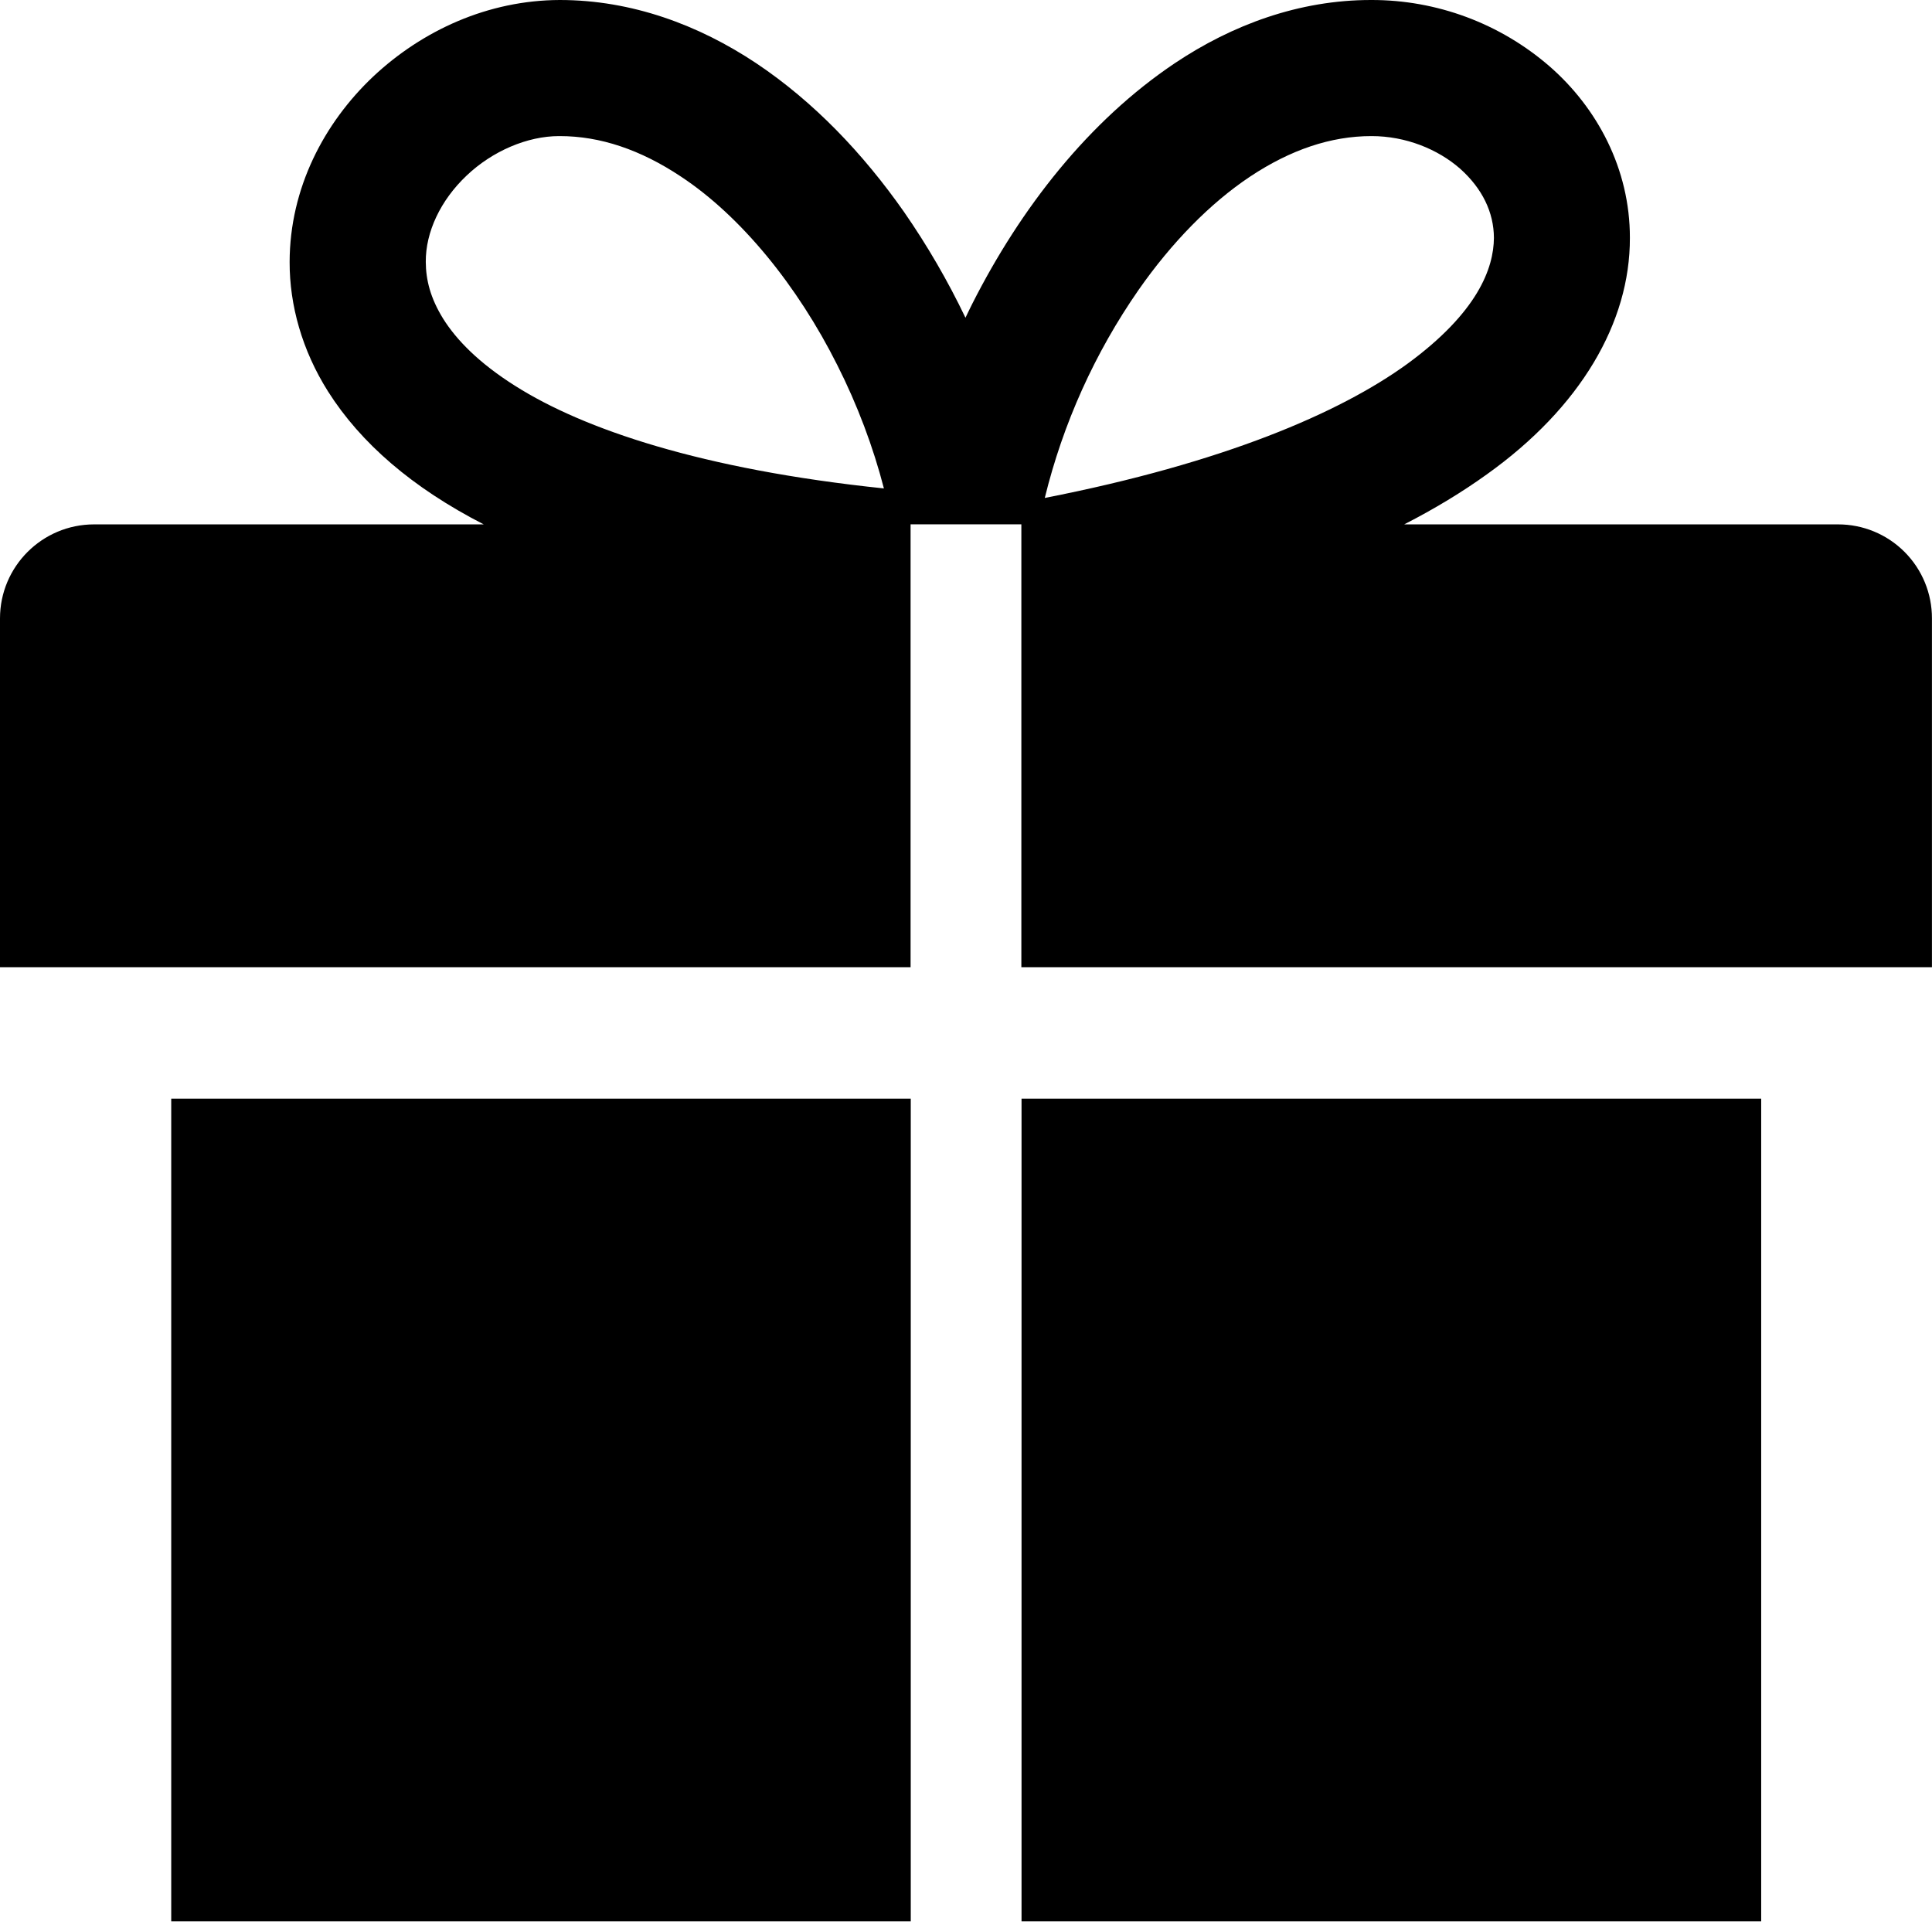
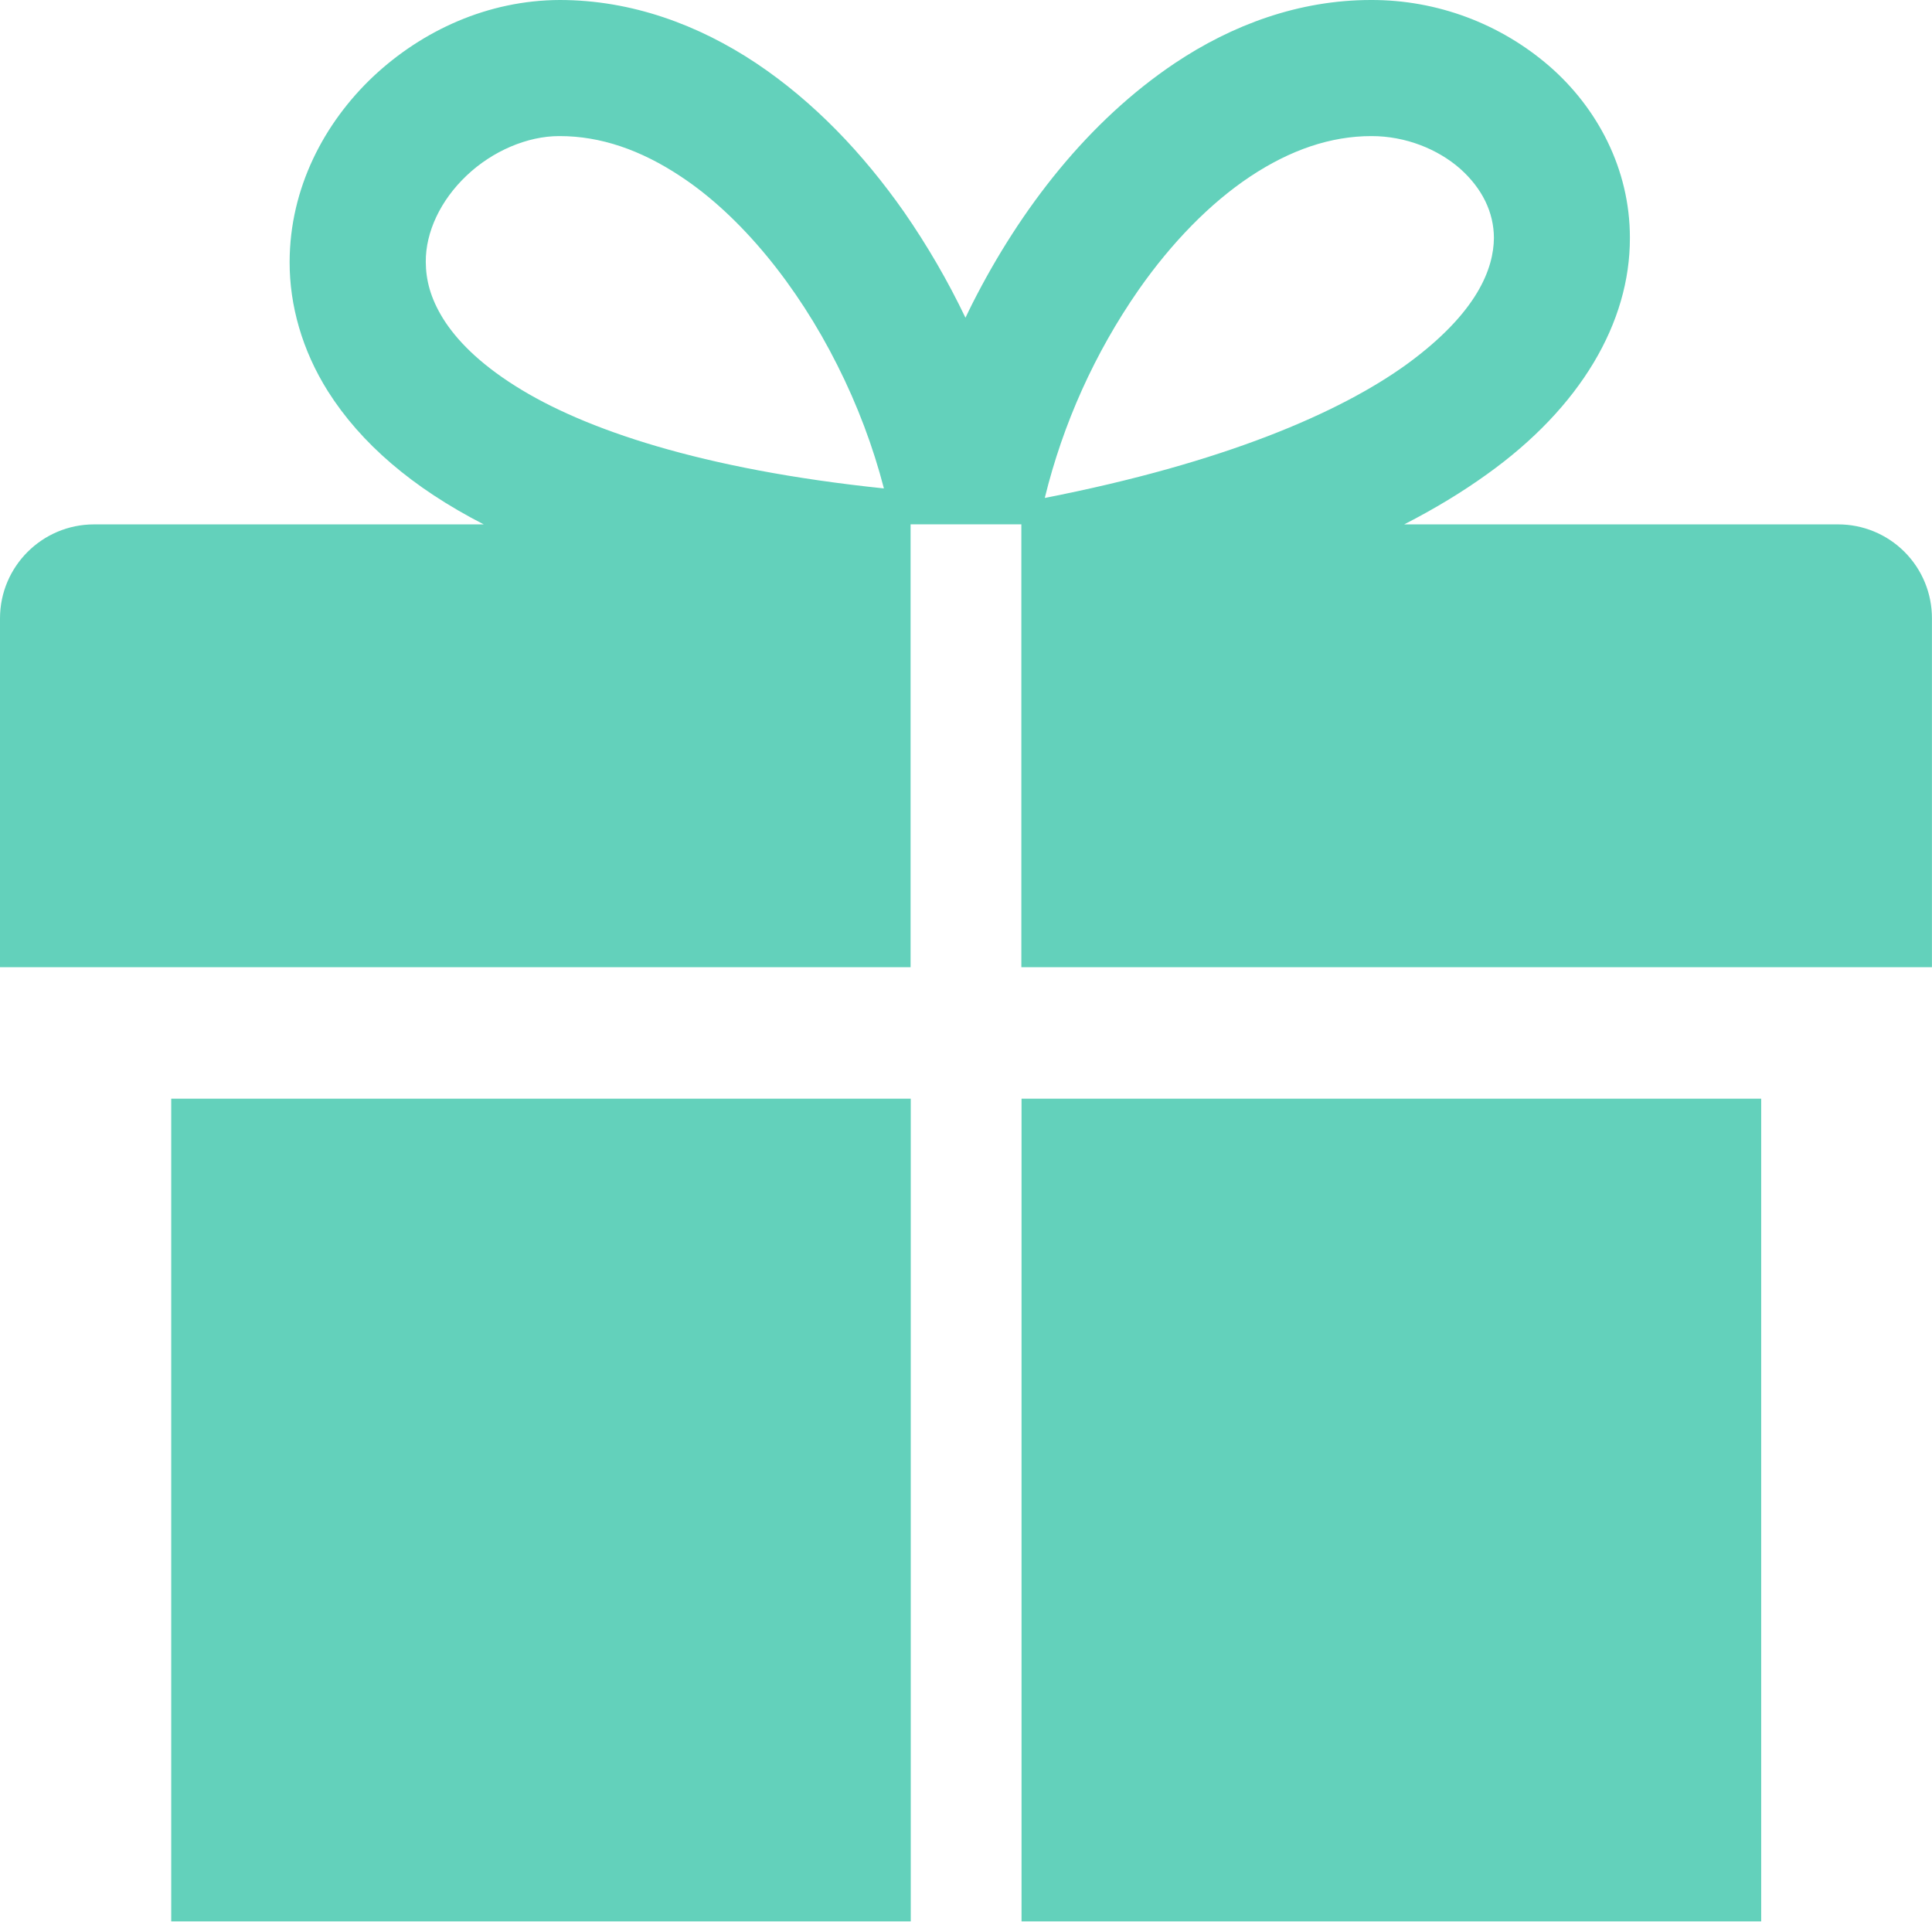
<svg xmlns="http://www.w3.org/2000/svg" width="32.666" height="32.486" viewBox="239.665 239.757 32.666 32.486">
-   <path d="M242.56 272.243h12.504v-13.91H242.56v13.91zm28.182-23.62h-7.335c.521-.267.984-.549 1.396-.845 1.588-1.133 2.424-2.57 2.42-3.999.002-1.169-.556-2.202-1.359-2.901a4.585 4.585 0 0 0-3.016-1.121c-1.22-.001-2.352.421-3.32 1.069-1.459.979-2.606 2.451-3.424 4.067-.039.079-.078.157-.115.236a12.944 12.944 0 0 0-1.041-1.792c-.691-.985-1.523-1.86-2.497-2.511-.97-.646-2.103-1.069-3.322-1.069-1.213.004-2.323.514-3.155 1.295-.828.783-1.41 1.885-1.412 3.135-.002.73.211 1.494.649 2.188.552.872 1.424 1.628 2.633 2.248h-6.588c-.878 0-1.591.712-1.591 1.59v5.897h15.396v-7.488h1.873v7.488h15.396v-5.897a1.585 1.585 0 0 0-1.588-1.59m-22.362-2.339c-.622-.391-1-.785-1.22-1.135-.22-.354-.294-.662-.296-.963-.004-.504.248-1.042.691-1.461.437-.415 1.028-.667 1.562-.667h.013c.685 0 1.366.231 2.046.683 1.018.671 1.975 1.85 2.645 3.187.342.676.609 1.39.789 2.087-3.082-.321-5.078-1.002-6.23-1.731m10.537-1.627c.557-.797 1.21-1.466 1.887-1.916.68-.451 1.362-.683 2.047-.683h.006c.574 0 1.117.22 1.494.55.377.336.571.739.573 1.171-.004.512-.272 1.259-1.467 2.132-1.138.825-3.101 1.673-6.127 2.265a10.57 10.57 0 0 1 1.587-3.519m-1.98 27.586h12.506v-13.91h-12.506v13.91z" />
+   <path fill="#63d1bb" d="M242.56 272.243h12.504v-13.91H242.56v13.91zm28.182-23.62h-7.335c.521-.267.984-.549 1.396-.845 1.588-1.133 2.424-2.57 2.42-3.999.002-1.169-.556-2.202-1.359-2.901a4.585 4.585 0 0 0-3.016-1.121c-1.22-.001-2.352.421-3.32 1.069-1.459.979-2.606 2.451-3.424 4.067-.039.079-.078.157-.115.236a12.944 12.944 0 0 0-1.041-1.792c-.691-.985-1.523-1.86-2.497-2.511-.97-.646-2.103-1.069-3.322-1.069-1.213.004-2.323.514-3.155 1.295-.828.783-1.41 1.885-1.412 3.135-.002.73.211 1.494.649 2.188.552.872 1.424 1.628 2.633 2.248h-6.588c-.878 0-1.591.712-1.591 1.59v5.897h15.396v-7.488h1.873v7.488h15.396v-5.897a1.585 1.585 0 0 0-1.588-1.59m-22.362-2.339c-.622-.391-1-.785-1.22-1.135-.22-.354-.294-.662-.296-.963-.004-.504.248-1.042.691-1.461.437-.415 1.028-.667 1.562-.667h.013c.685 0 1.366.231 2.046.683 1.018.671 1.975 1.85 2.645 3.187.342.676.609 1.39.789 2.087-3.082-.321-5.078-1.002-6.23-1.731m10.537-1.627c.557-.797 1.21-1.466 1.887-1.916.68-.451 1.362-.683 2.047-.683h.006c.574 0 1.117.22 1.494.55.377.336.571.739.573 1.171-.004.512-.272 1.259-1.467 2.132-1.138.825-3.101 1.673-6.127 2.265a10.57 10.57 0 0 1 1.587-3.519m-1.98 27.586h12.506v-13.91h-12.506v13.91z" />
</svg>
